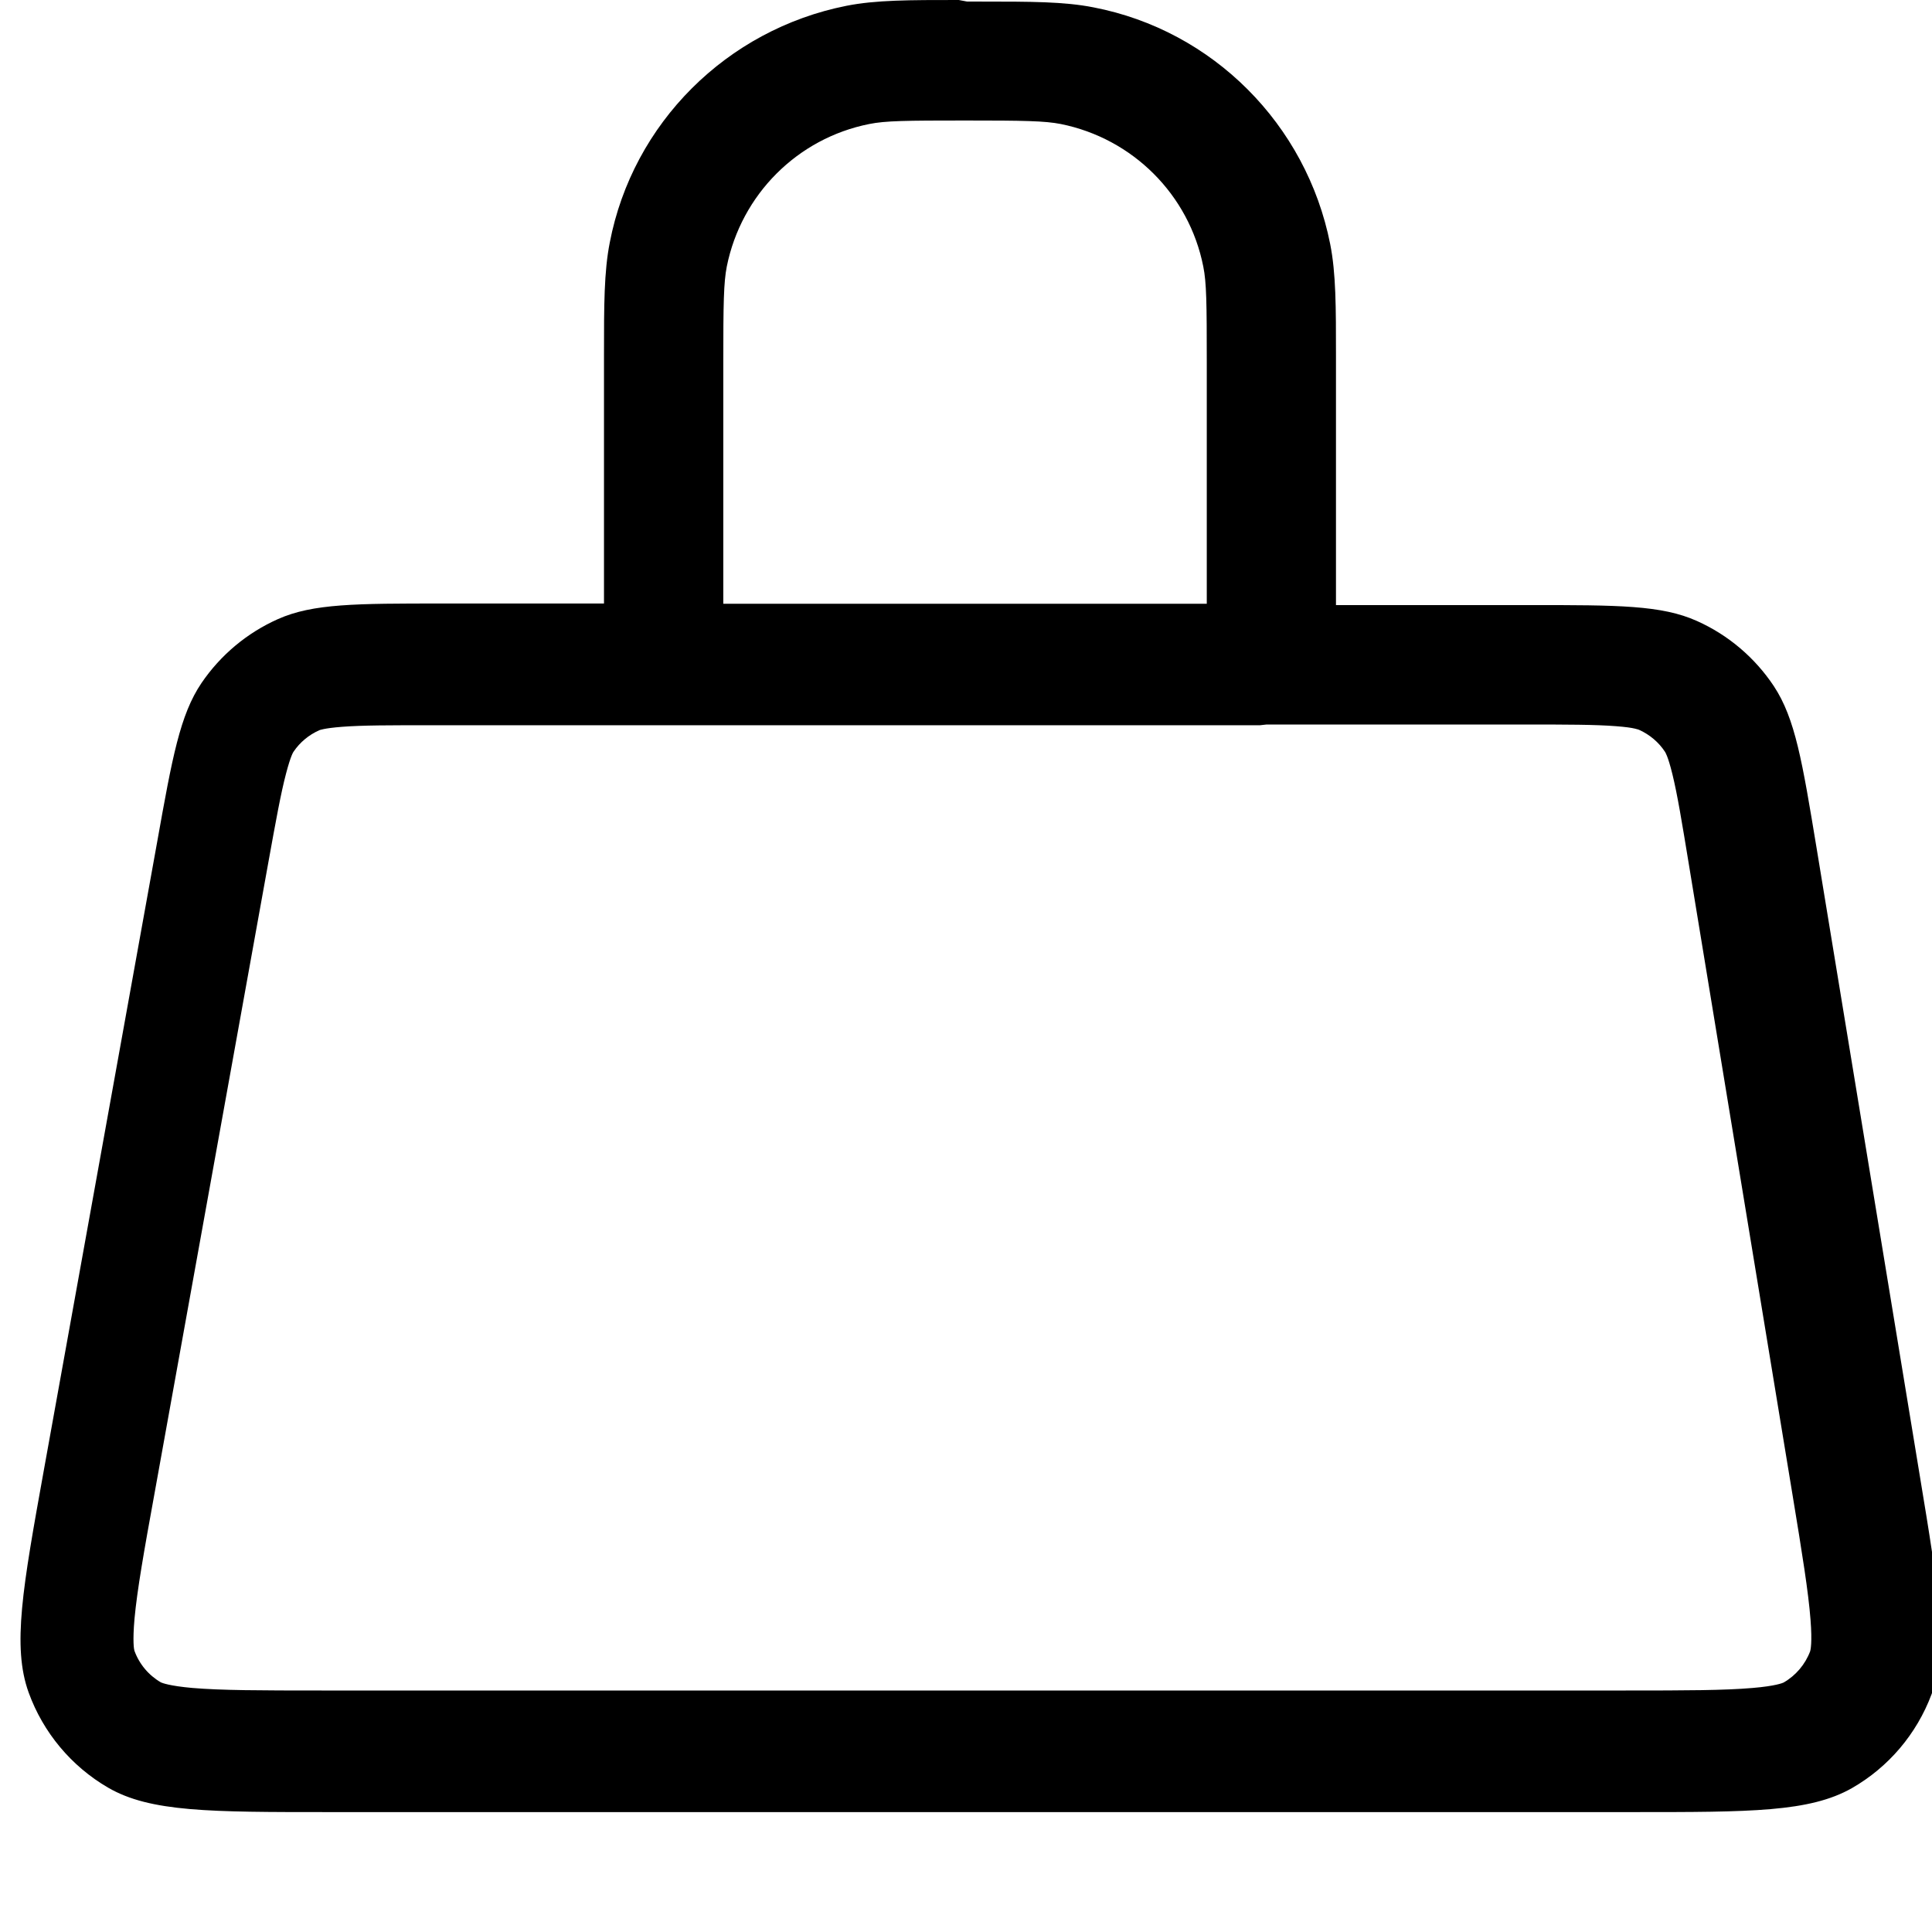
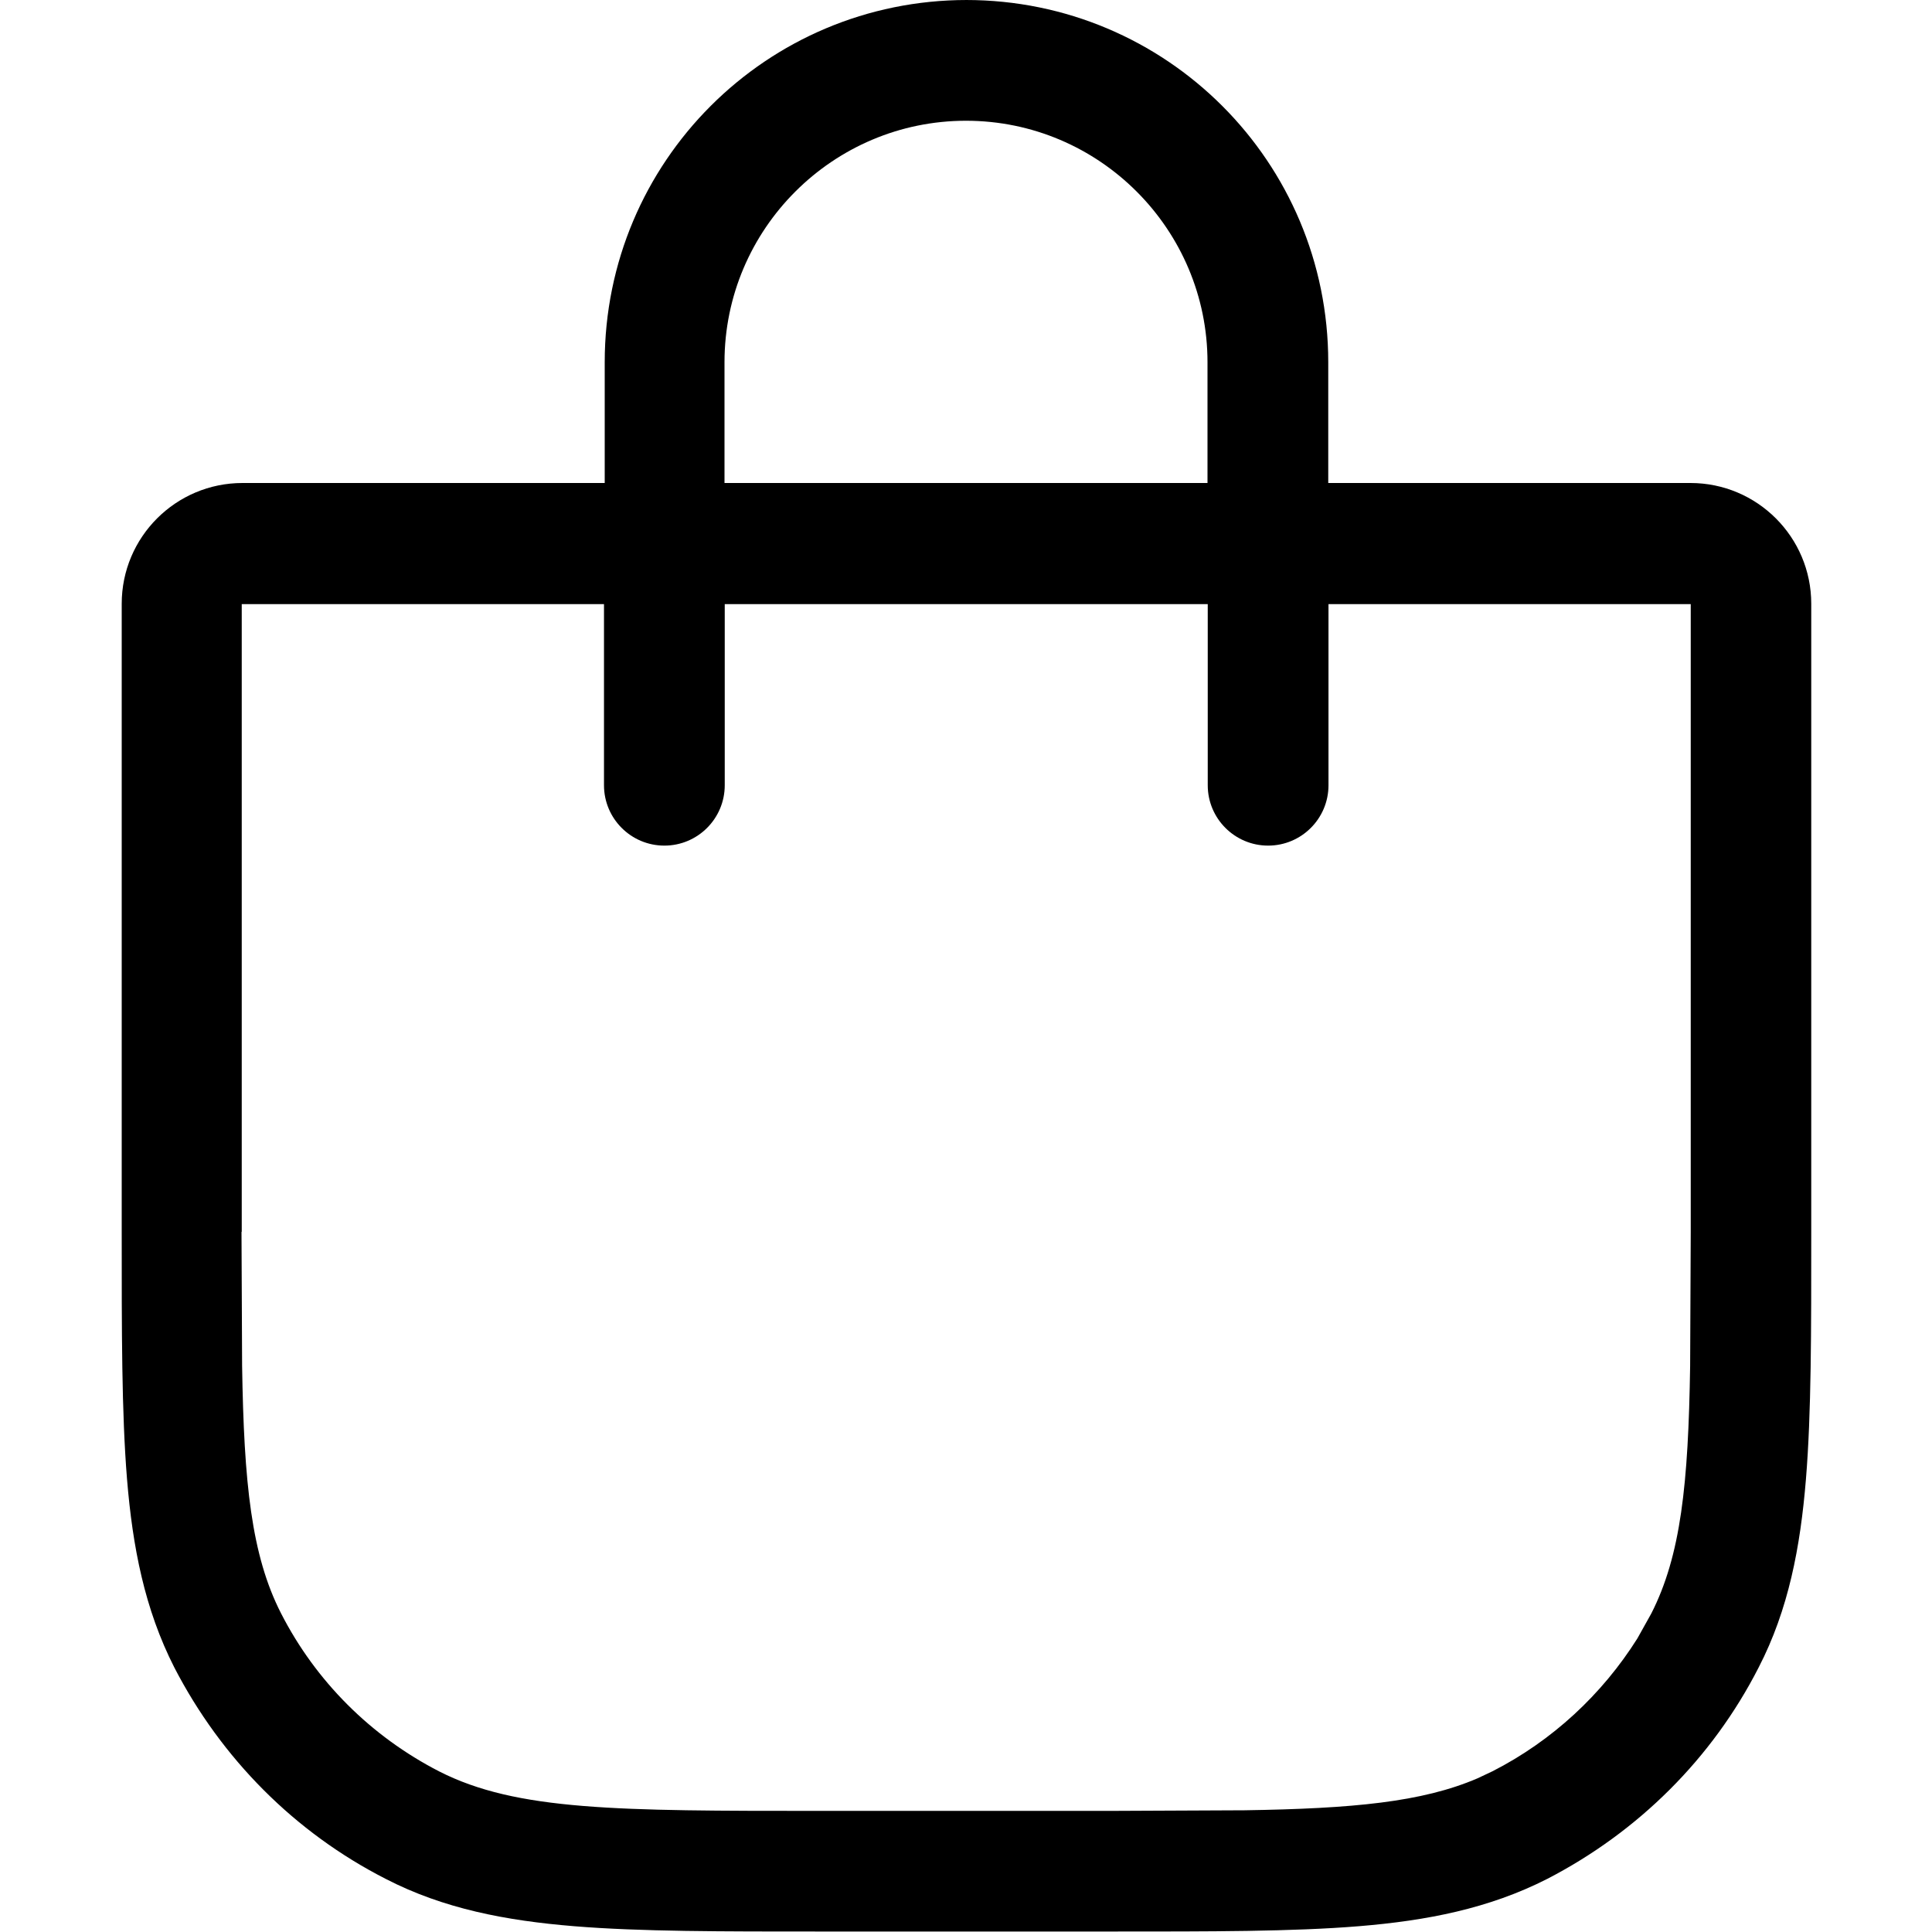
<svg xmlns="http://www.w3.org/2000/svg" fill="none" viewBox="0 0 16 16">
-   <path d="m7.94 9.09e-6c-0.409-1.01e-4 -0.687-1.7e-4 -0.93 0.048-0.992 0.197-1.77 0.973-1.96 1.96-0.048 0.242-0.048 0.521-0.048 0.93l1e-5 2.06h-1.34c-0.713 0-1.07 0-1.36 0.129-0.256 0.114-0.475 0.297-0.633 0.529-0.178 0.263-0.242 0.614-0.368 1.32l-0.938 5.2c-0.175 0.971-0.263 1.46-0.126 1.84 0.12 0.332 0.354 0.612 0.659 0.789 0.349 0.202 0.842 0.202 1.83 0.202h10.8c0.973 0 1.46 0 1.81-0.198 0.304-0.174 0.537-0.449 0.66-0.777 0.14-0.374 0.061-0.854-0.097-1.81l-0.855-5.2c-0.118-0.714-0.176-1.07-0.354-1.34-0.157-0.236-0.377-0.423-0.636-0.539-0.293-0.132-0.655-0.132-1.38-0.132h-1.61v-2.06c1e-4 -0.409 2e-4 -0.687-0.048-0.93-0.197-0.992-0.973-1.77-1.96-1.96-0.242-0.048-0.521-0.048-0.93-0.048h-0.116zm2.55 6c0.002 1e-5 0.003 2e-5 0.004 2e-5s0.003-1e-5 0.004-2e-5h2.11c0.377 0 0.604 6.6e-4 0.775 0.014 0.079 6e-3 0.127 0.013 0.156 0.02 0.026 0.006 0.036 0.01 0.037 0.011 0.086 0.039 0.16 0.101 0.212 0.18 9e-4 0.001 0.007 0.01 0.017 0.035 0.011 0.028 0.026 0.074 0.045 0.151 0.041 0.167 0.078 0.391 0.139 0.763l0.855 5.2c0.082 0.498 0.132 0.808 0.15 1.04 0.015 0.19 0 0.252-0.003 0.261-0.041 0.109-0.119 0.201-0.22 0.259 0.001-8e-4 0.002-7e-4 0 0-0.008 4e-3 -0.067 0.029-0.257 0.045-0.233 0.02-0.547 0.021-1.05 0.021h-10.8c-0.511 0-0.83-9e-4 -1.07-0.021-0.192-0.017-0.252-0.042-0.261-0.046-0.002-8e-4 -0.001-8e-4 0 0-0.102-0.059-0.18-0.152-0.22-0.263 5e-4 0.002 5.8e-4 0.002 0 0-0.003-0.009-0.016-0.073 0.001-0.265 0.022-0.237 0.077-0.551 0.168-1.05l0.938-5.2c0.066-0.366 0.106-0.586 0.149-0.749 0.02-0.076 0.035-0.121 0.046-0.148 0.01-0.025 0.016-0.033 0.017-0.034 0.052-0.077 0.126-0.138 0.211-0.176 0.001-6.5e-4 0.011-0.005 0.037-0.01 0.029-0.006 0.076-0.013 0.154-0.019 0.169-0.013 0.392-0.013 0.764-0.013h1.84c0.001 1e-5 0.003 2e-5 0.004 2e-5 0.001 0 0.003-1e-5 0.004-2e-5h4.99zm-0.496-1v-2c0-0.489-0.002-0.66-0.029-0.793-0.118-0.595-0.584-1.06-1.18-1.18-0.133-0.026-0.304-0.029-0.793-0.029s-0.66 0.002-0.793 0.029c-0.595 0.118-1.06 0.584-1.18 1.18-0.026 0.133-0.029 0.304-0.029 0.793v2h4z" clip-rule="evenodd" fill="#000" fill-rule="evenodd" />
+   <path d="m8 0c1.66 0 3 1.34 3 3v1h3c0.552 0 1 0.448 1 1v5.2c0 0.824 1e-3 1.5-0.044 2.05-0.046 0.562-0.144 1.08-0.392 1.56-0.384 0.752-0.996 1.36-1.75 1.75-0.485 0.247-1 0.346-1.56 0.392-0.55 0.045-1.23 0.044-2.05 0.044h-2.4c-0.823 0-1.5 1e-3 -2.05-0.044-0.562-0.046-1.08-0.144-1.56-0.392-0.753-0.384-1.36-0.996-1.75-1.75-0.247-0.485-0.346-1-0.392-1.56-0.045-0.55-0.044-1.23-0.044-2.05v-5.2c0-0.552 0.448-1 1-1h3v-1c0-1.66 1.34-3 3-3zm-6 10.2 0.005 1.11c0.015 0.975 0.077 1.57 0.322 2.05 0.288 0.564 0.746 1.02 1.31 1.31 0.642 0.327 1.48 0.327 3.16 0.327h2.4l1.11-0.005c0.894-0.014 1.47-0.067 1.93-0.265l0.123-0.058c0.494-0.252 0.907-0.635 1.2-1.1l0.115-0.206c0.245-0.481 0.307-1.07 0.322-2.05l0.005-1.11v-5.2h-3v1.5c0 0.276-0.224 0.5-0.5 0.5s-0.5-0.224-0.5-0.5v-1.5h-4v1.5c0 0.276-0.224 0.5-0.5 0.5s-0.5-0.224-0.5-0.5v-1.5h-3v5.2zm6-9.2c-1.1 0-2 0.895-2 2v1h4v-1c0-1.1-0.895-2-2-2z" clip-rule="evenodd" fill="#000" fill-rule="evenodd" />
</svg>
